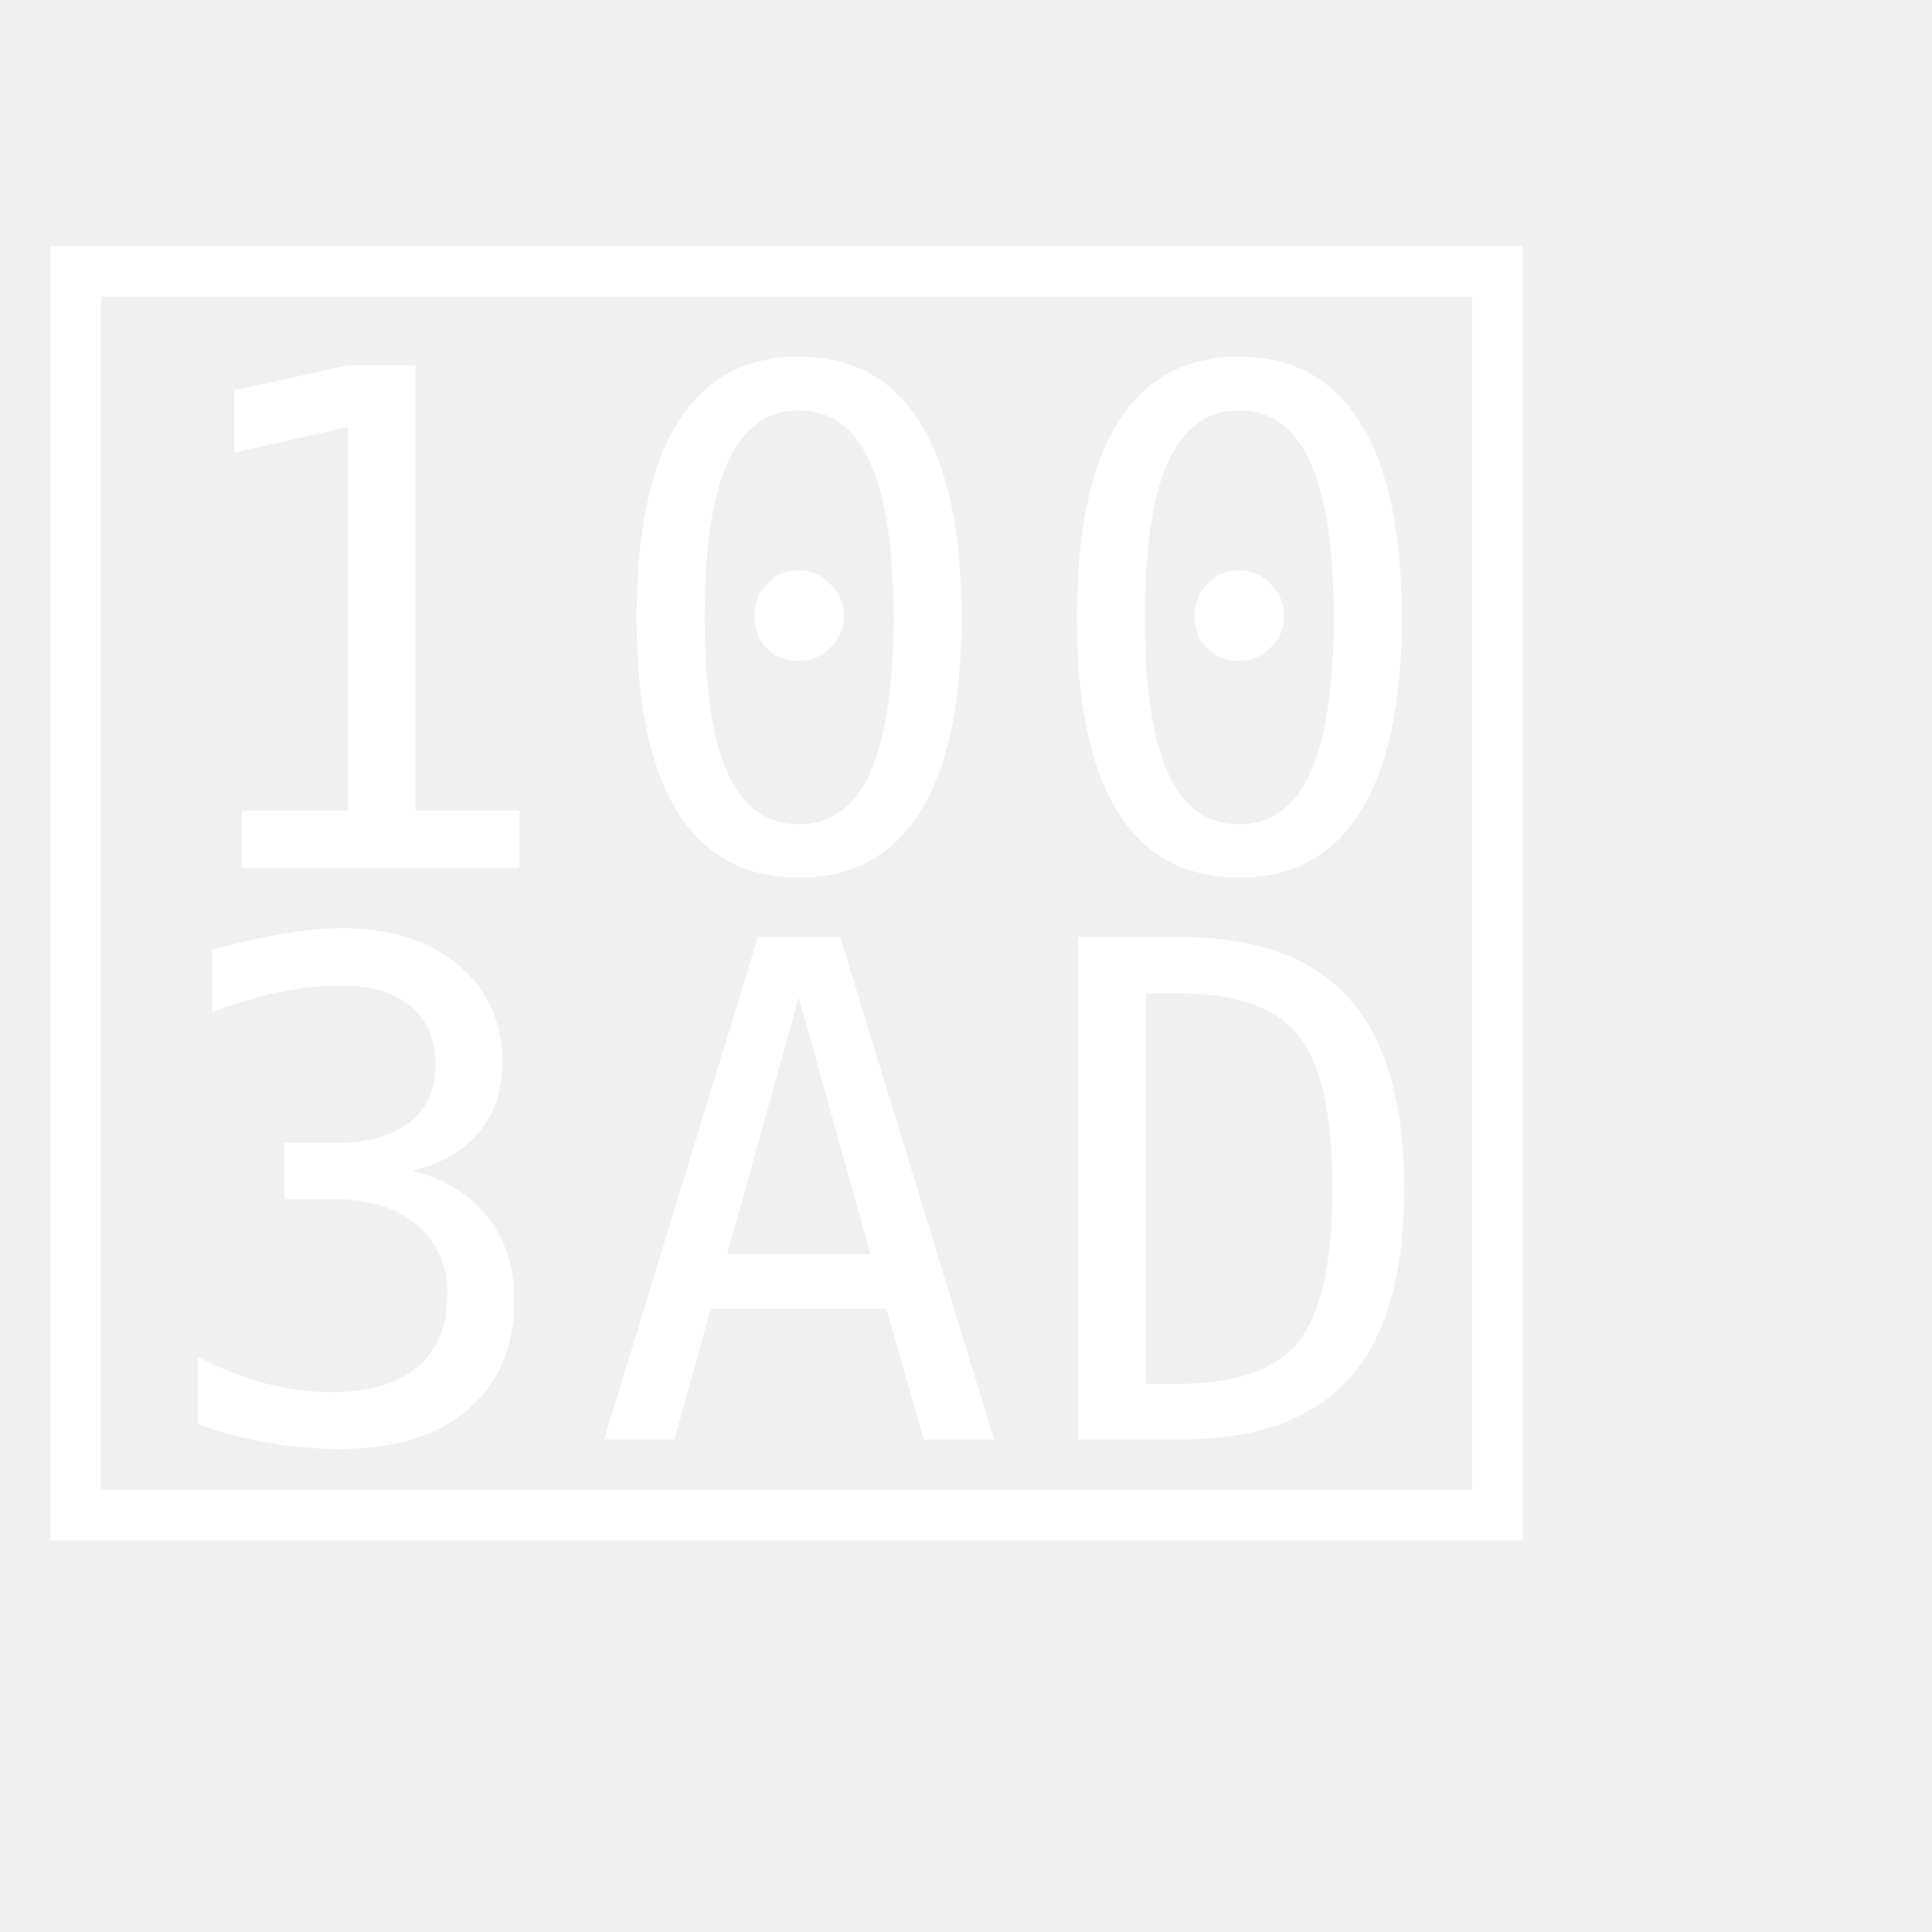
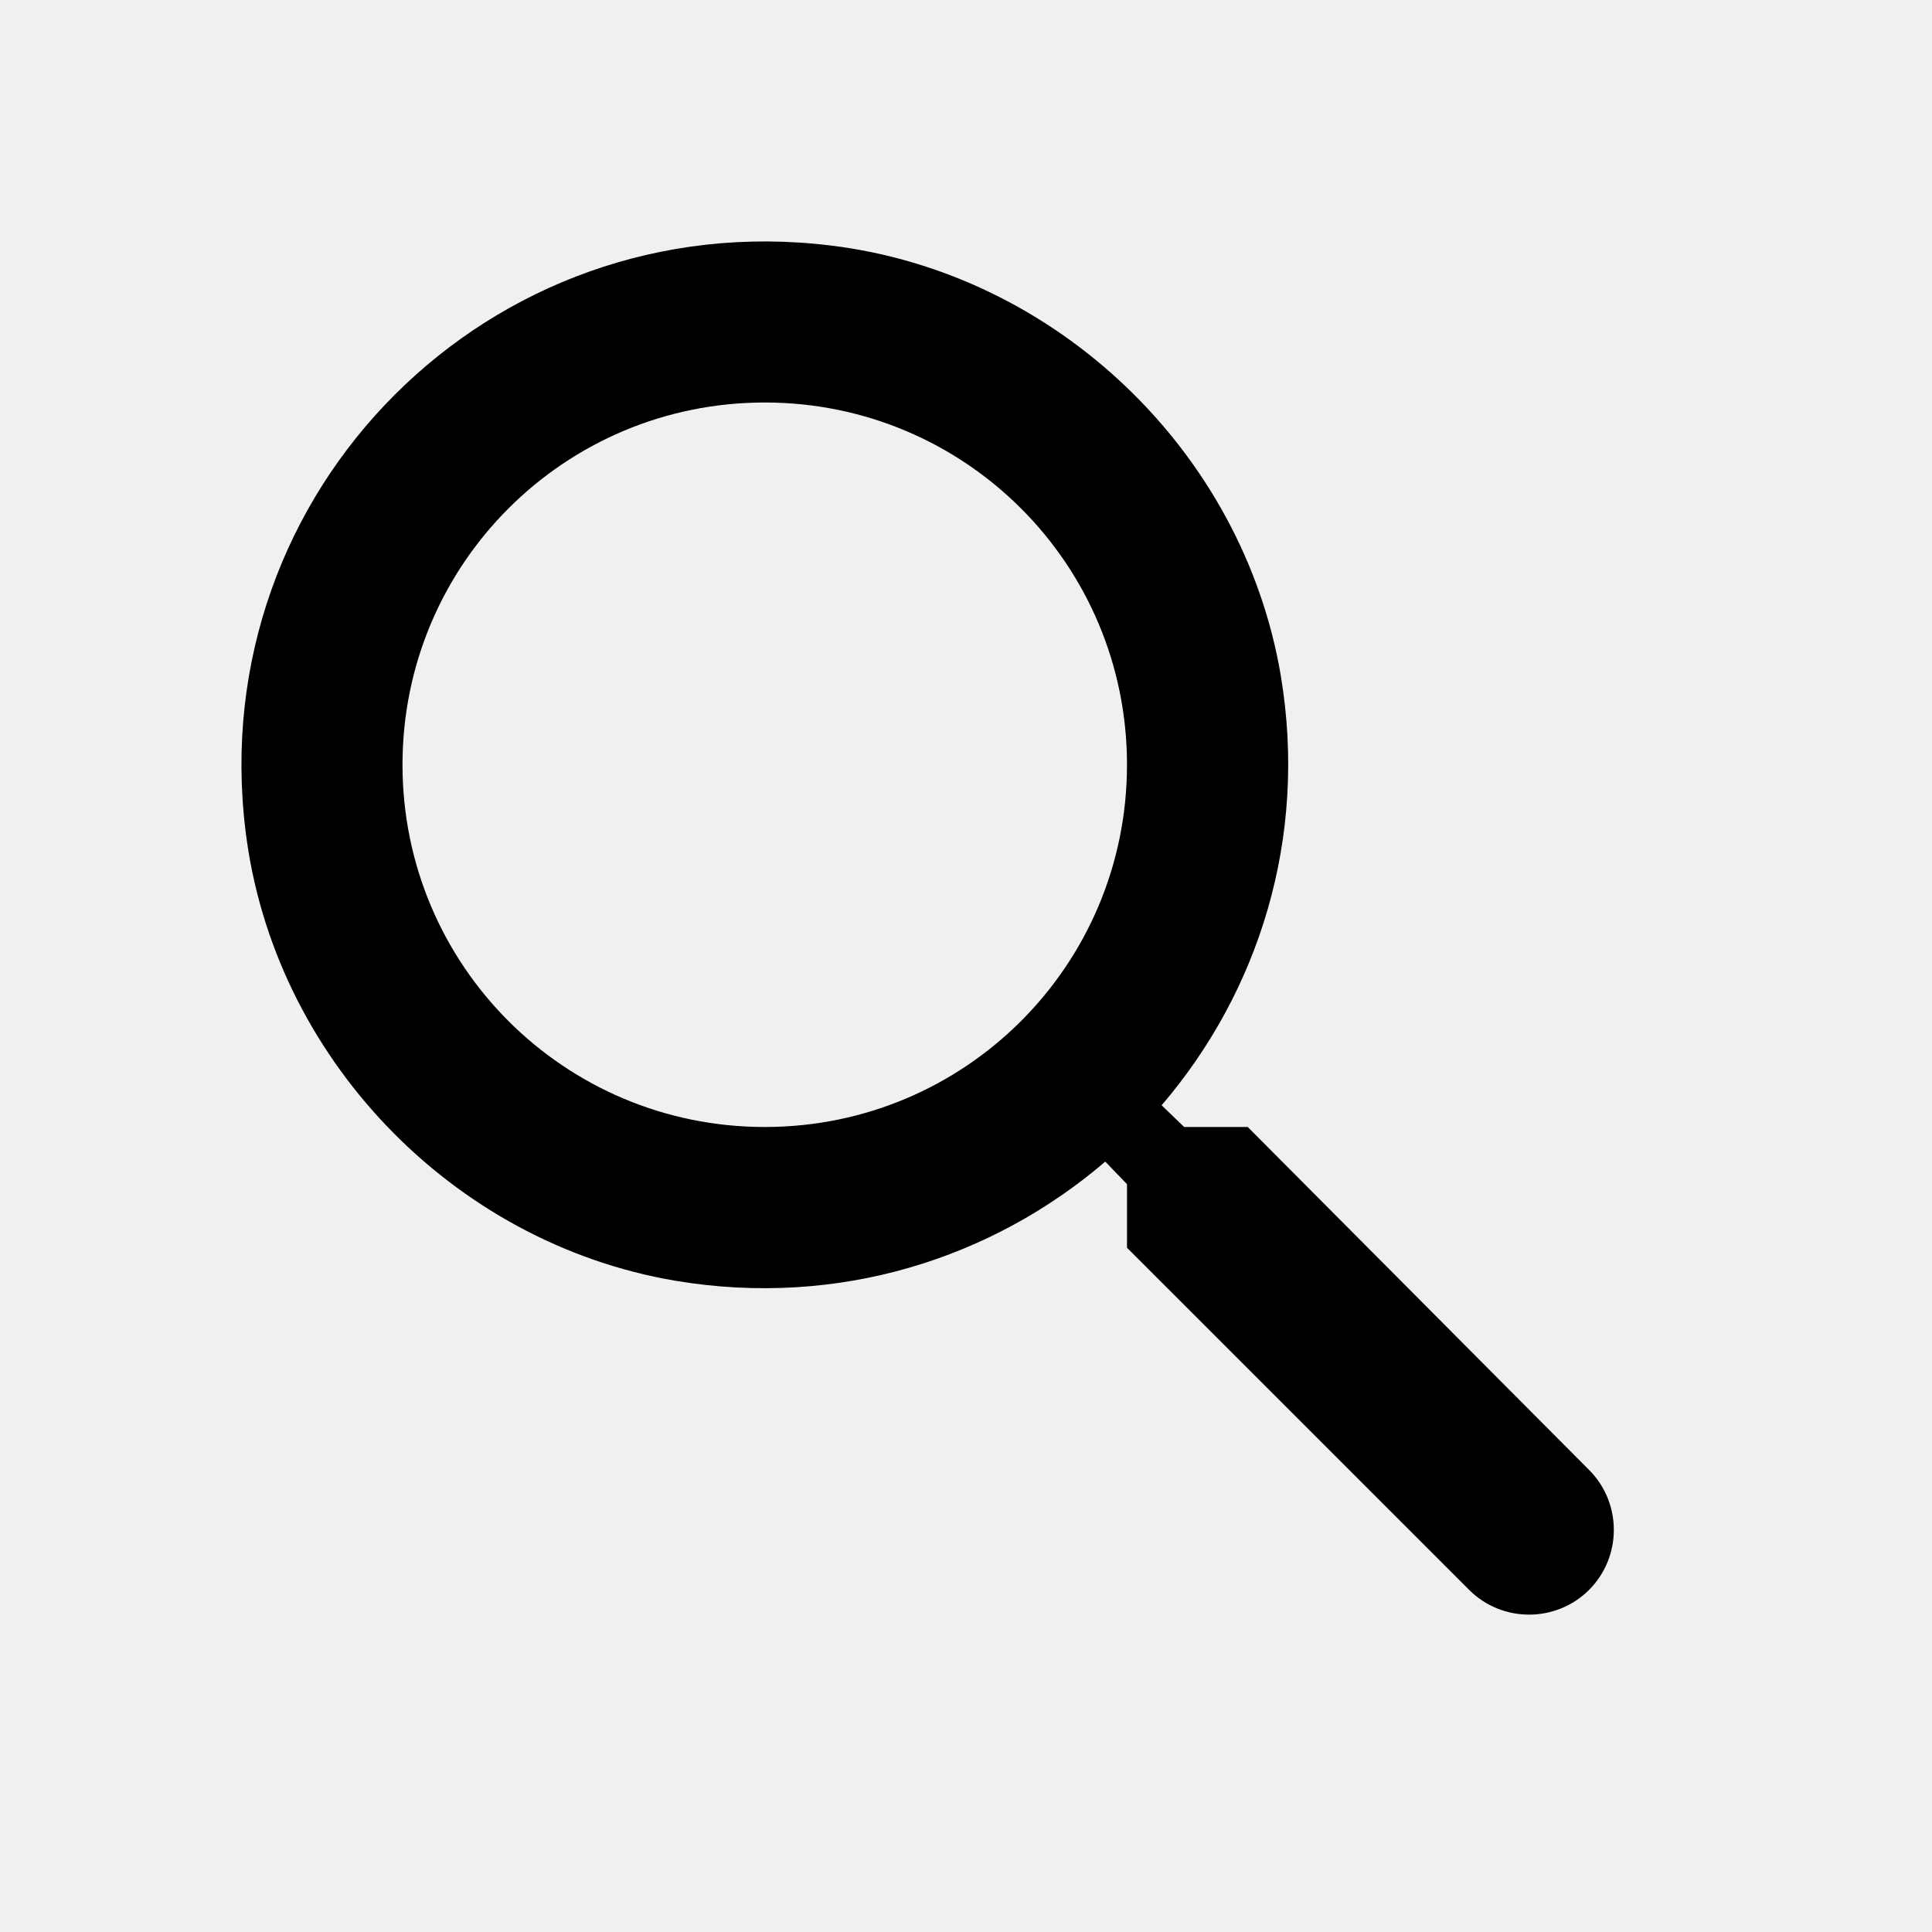
- <svg xmlns="http://www.w3.org/2000/svg" width="51" height="51" viewBox="0 0 51 51">
-   <defs>
-     <style>
-       .cls-1 {
-         fill: #fff;
-         font-size: 40px;
-         font-family: HelveticaNeue, SF Compact;
-       }
-     </style>
-   </defs>
-   <text id="_" data-name="􀎭" class="cls-1">
-     <tspan x="0" y="38">􀎭</tspan>
-   </text>
+ <svg xmlns="http://www.w3.org/2000/svg" height="24" viewBox="0 0 24 24" width="24">
+   <path d="M0 0h24v24H0V0z" fill="none" />
+   <path d="M15.5 14h-.79l-.28-.27c1.2-1.4 1.82-3.31 1.48-5.34-.47-2.78-2.79-5-5.59-5.34-4.23-.52-7.79 3.04-7.27 7.27.34 2.8 2.56 5.12 5.34 5.59 2.03.34 3.94-.28 5.34-1.48l.27.28v.79l4.25 4.25c.41.41 1.08.41 1.49 0 .41-.41.41-1.08 0-1.49L15.5 14zm-6 0C7.01 14 5 11.99 5 9.5S7.01 5 9.5 5 14 7.01 14 9.5 11.99 14 9.5 14z" />
</svg>
